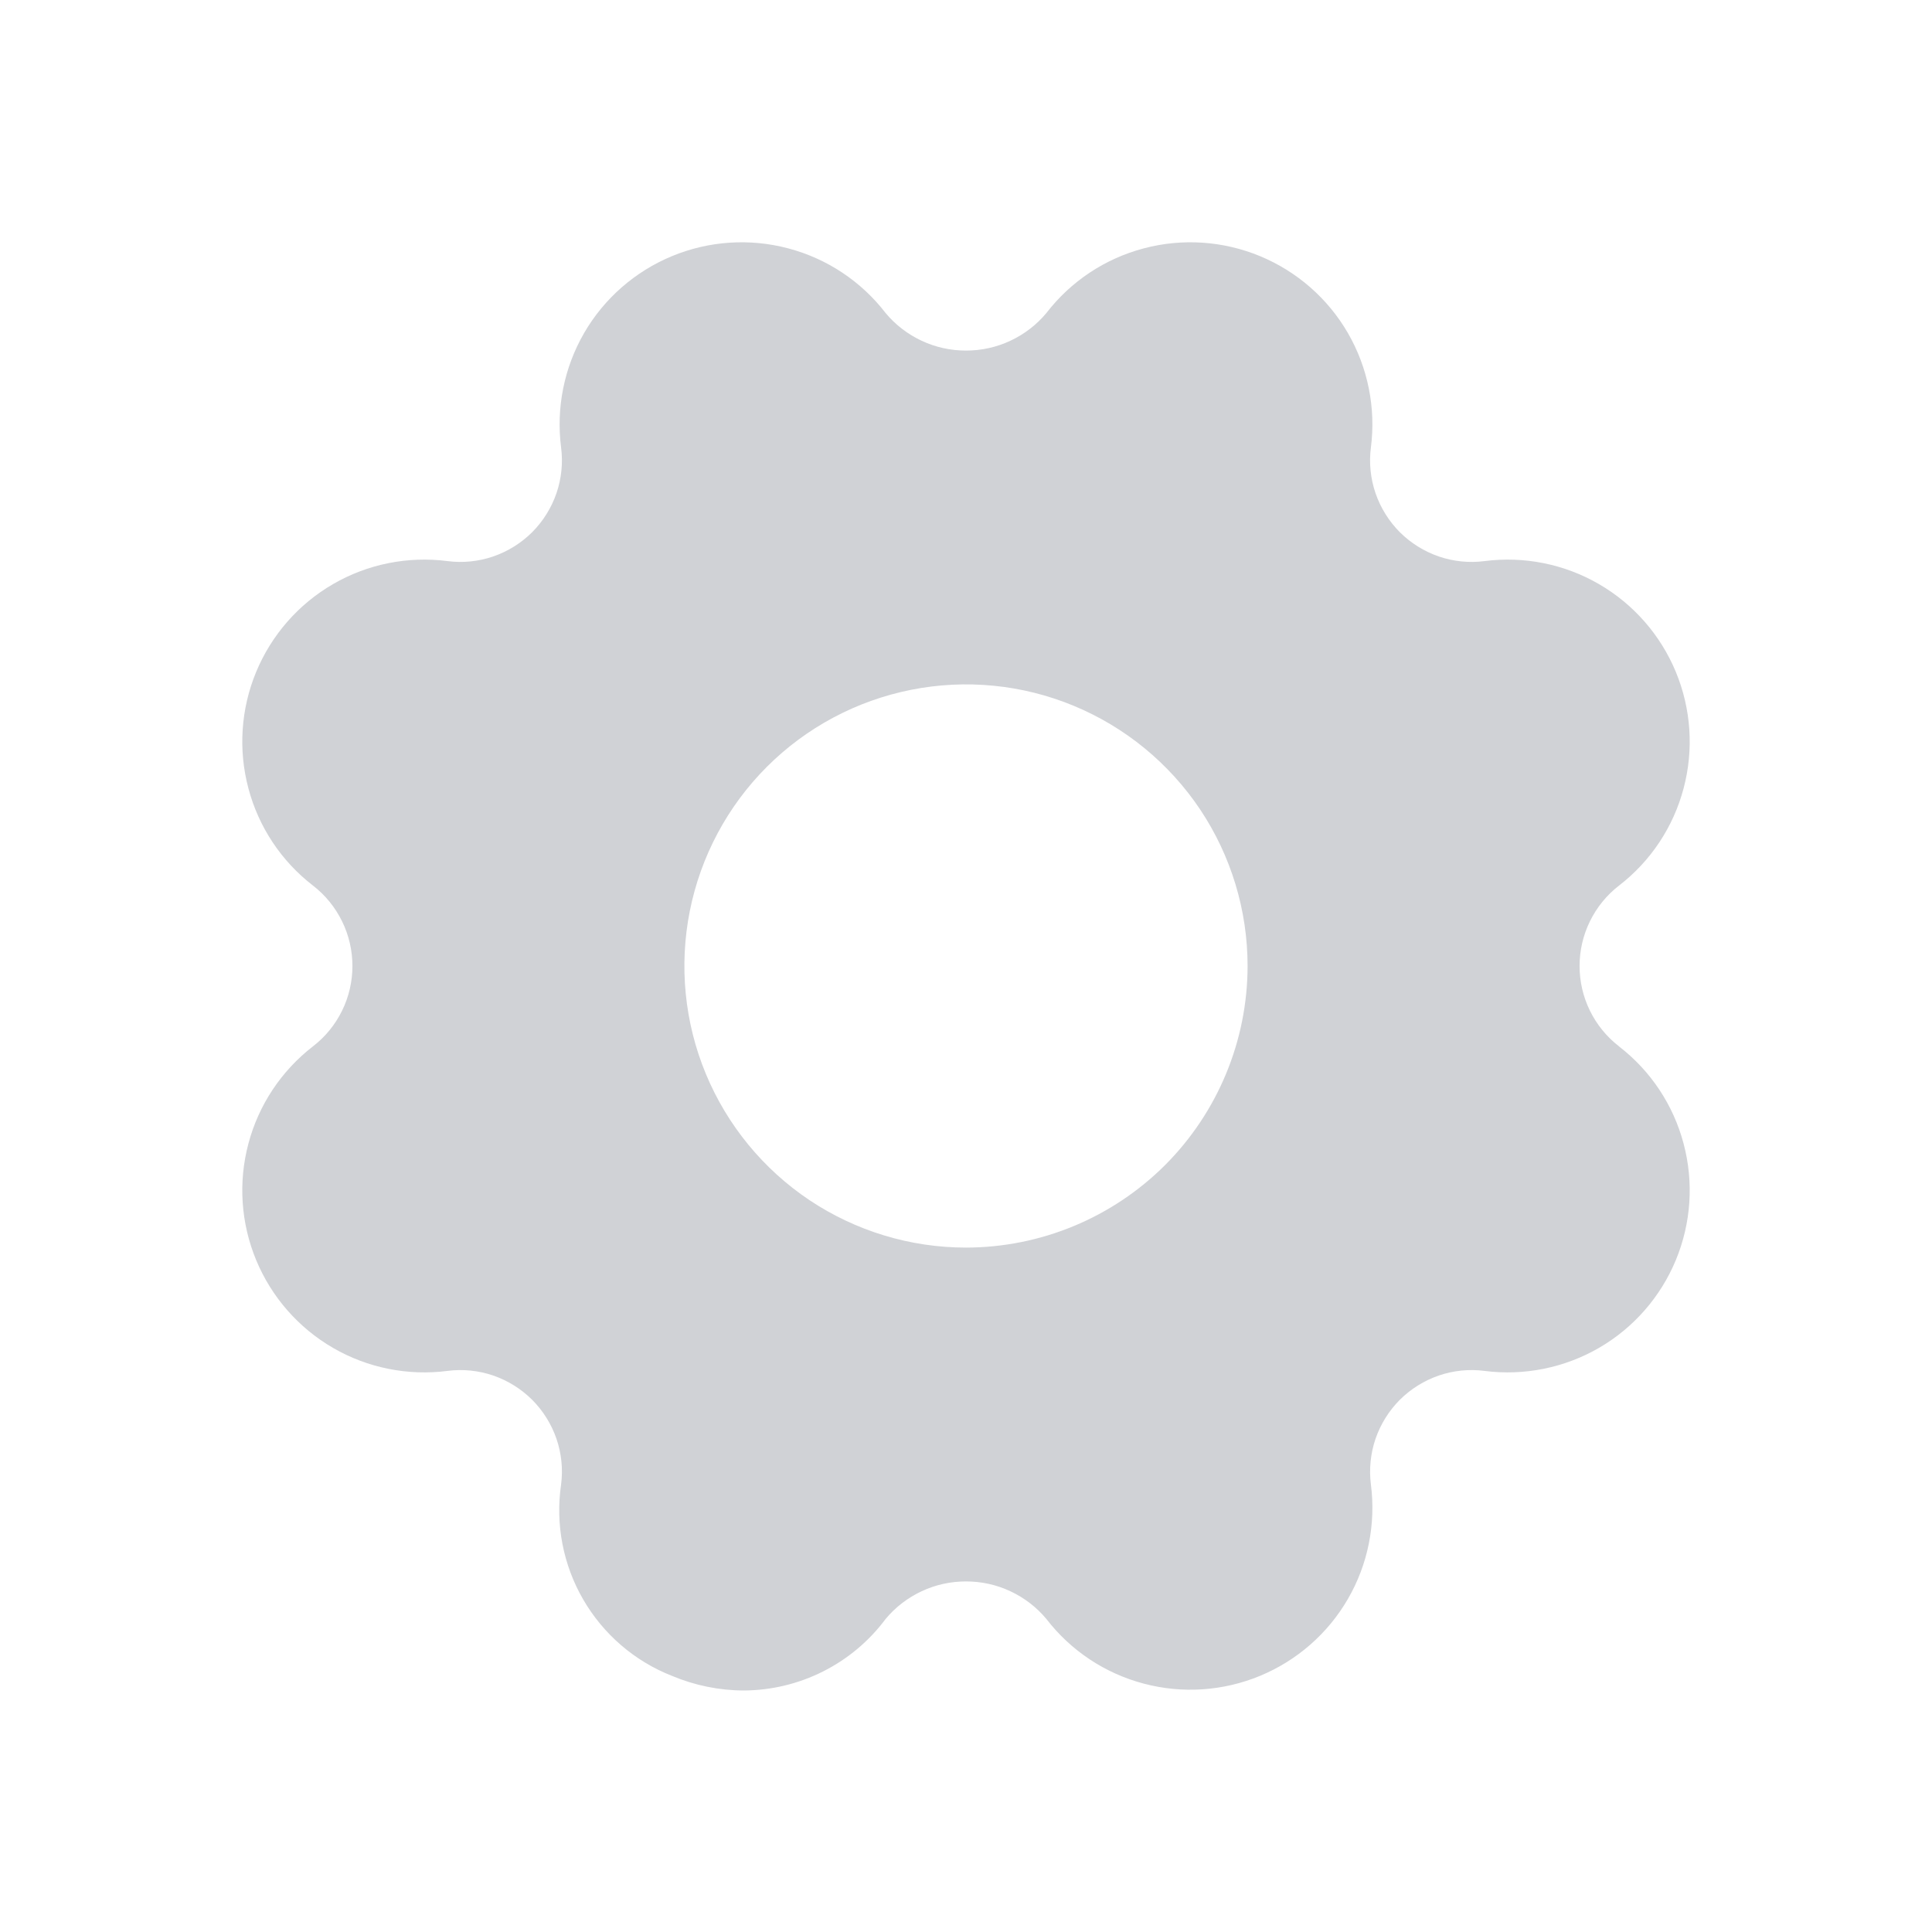
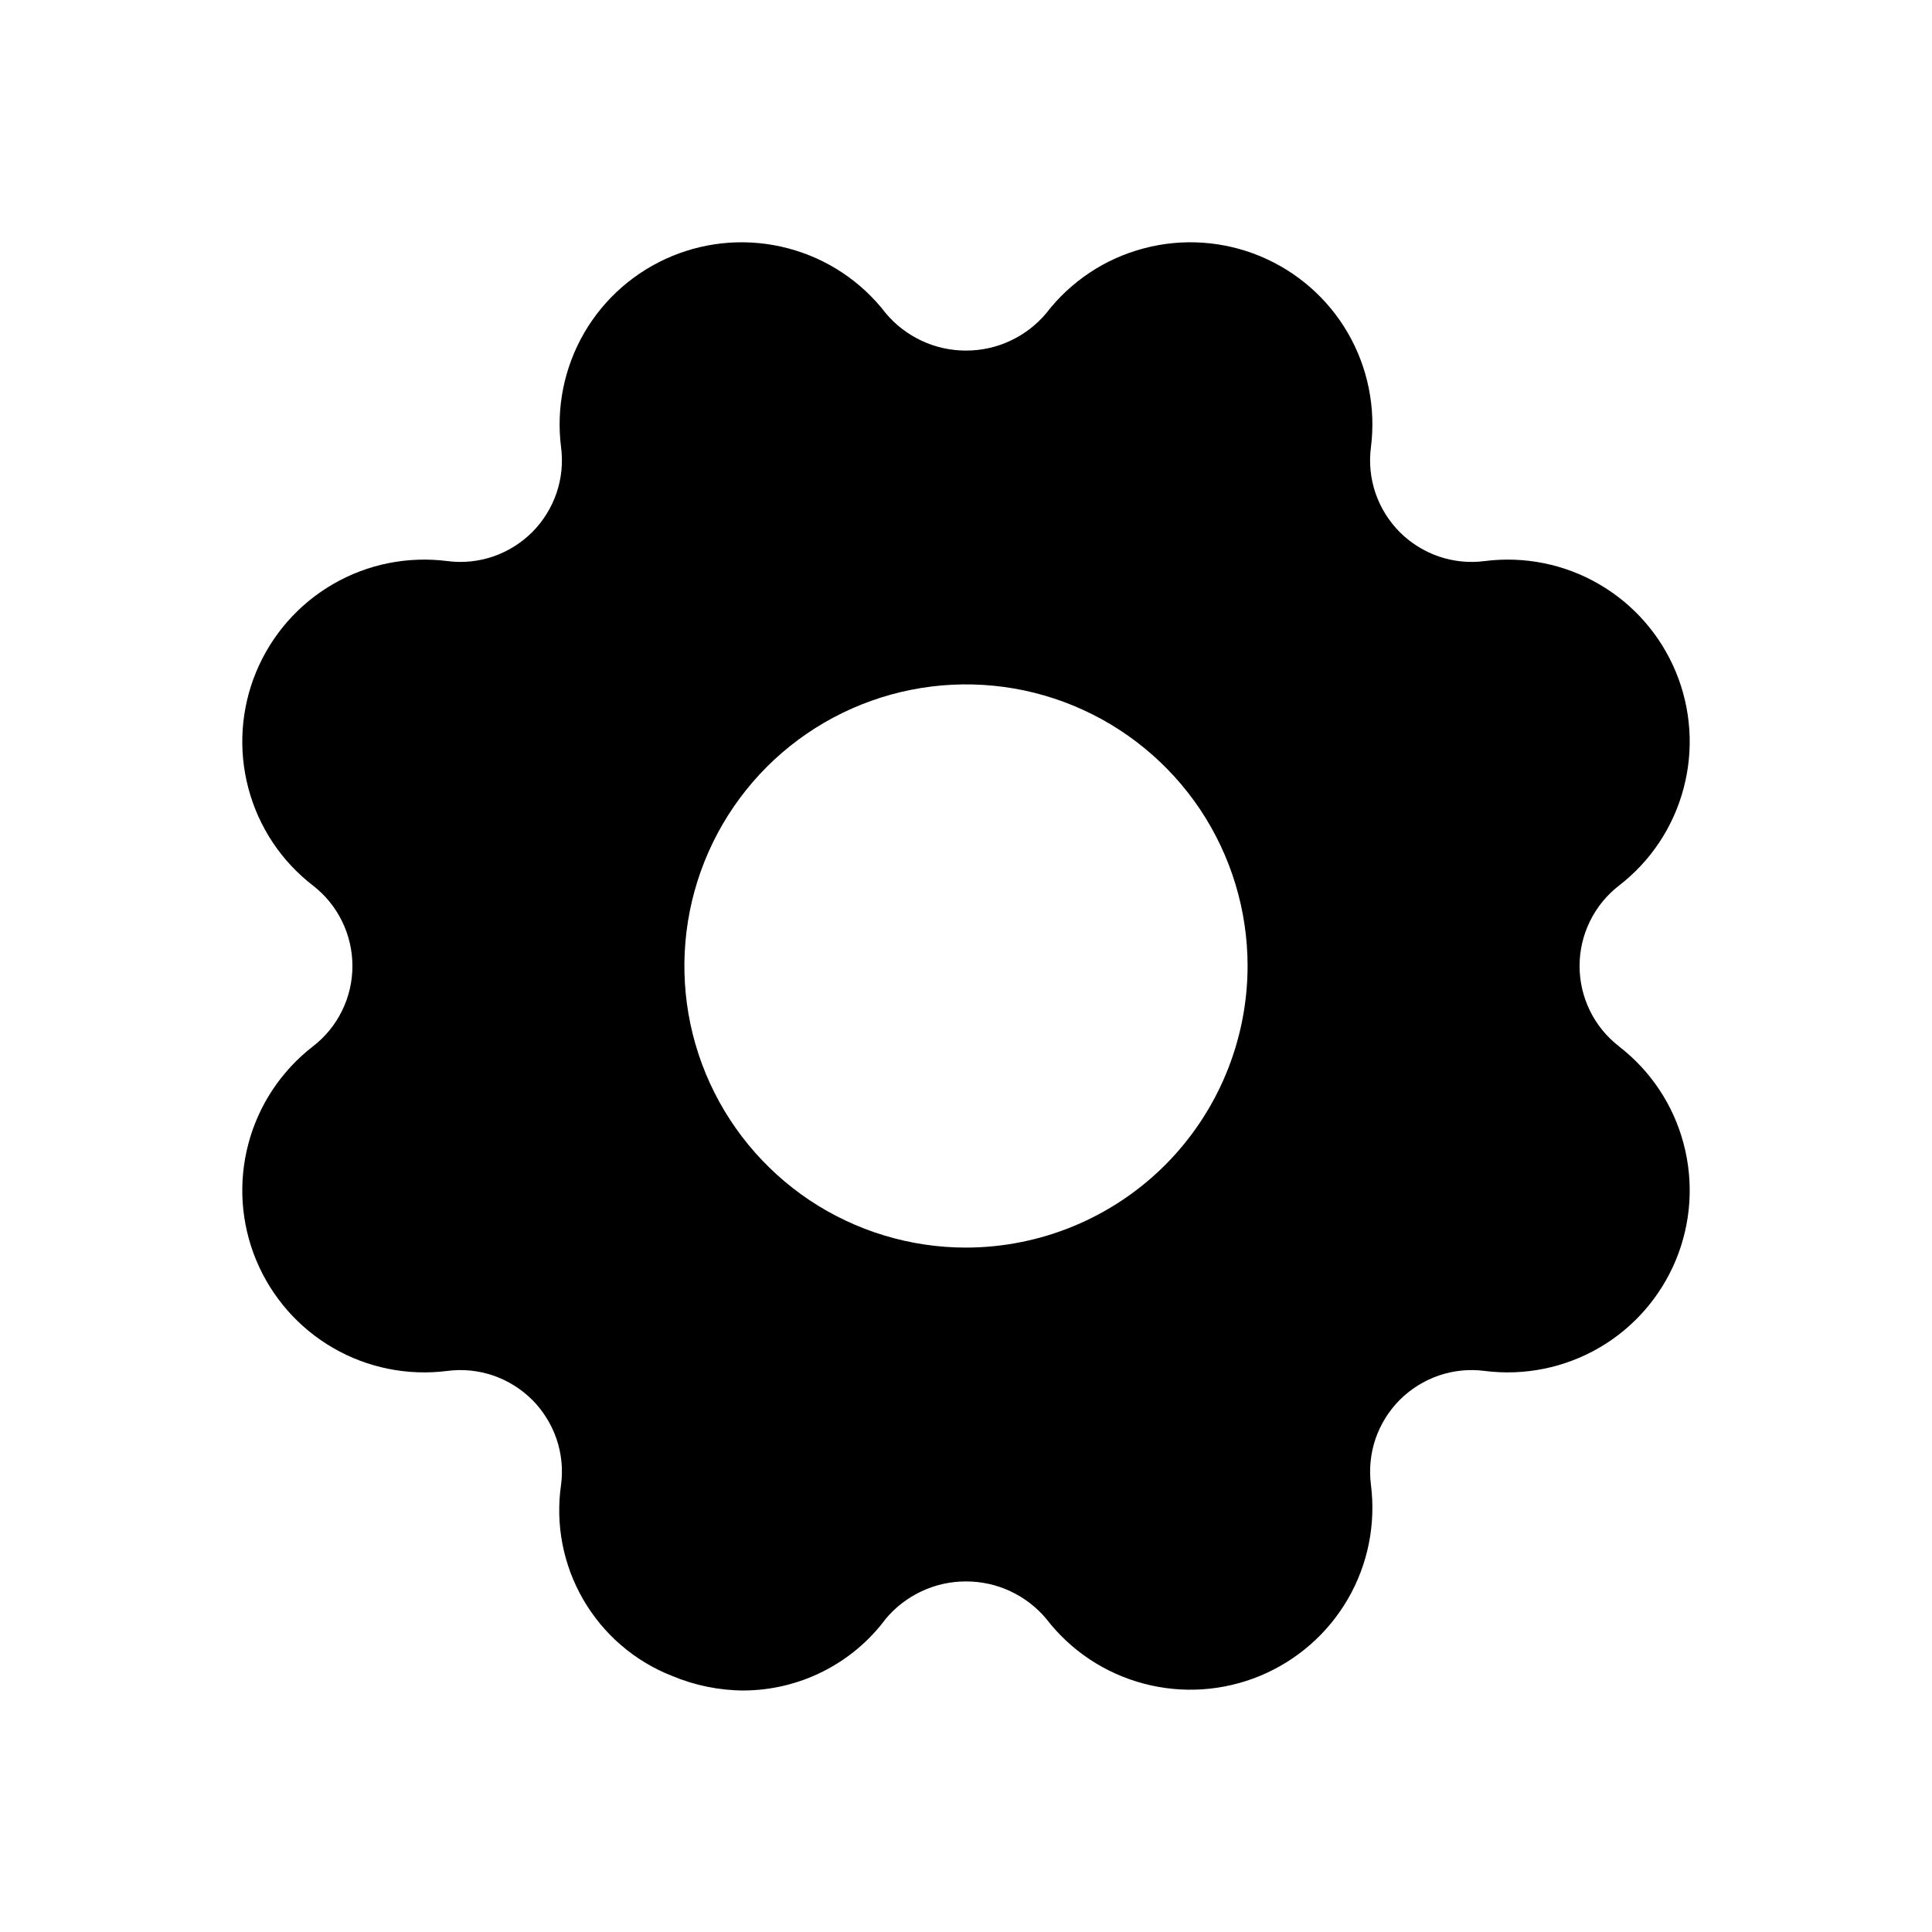
<svg xmlns="http://www.w3.org/2000/svg" width="24" height="24" viewBox="0 0 24 24" fill="none">
-   <path d="M20.112 12.998C19.959 12.88 19.836 12.729 19.751 12.556C19.666 12.383 19.622 12.193 19.622 12C19.622 11.807 19.666 11.617 19.751 11.444C19.836 11.271 19.959 11.119 20.112 11.001C20.505 10.698 20.787 10.274 20.914 9.794C21.042 9.314 21.008 8.806 20.818 8.347C20.628 7.889 20.293 7.505 19.863 7.256C19.434 7.007 18.934 6.907 18.442 6.97C18.251 6.995 18.056 6.975 17.874 6.913C17.691 6.85 17.526 6.747 17.389 6.611C17.253 6.474 17.15 6.309 17.087 6.126C17.025 5.944 17.005 5.749 17.03 5.558C17.093 5.066 16.992 4.566 16.744 4.137C16.495 3.707 16.111 3.372 15.653 3.182C15.194 2.992 14.686 2.958 14.206 3.086C13.726 3.213 13.302 3.495 12.999 3.888C12.877 4.035 12.724 4.152 12.551 4.233C12.379 4.314 12.191 4.355 12 4.355C11.809 4.355 11.621 4.314 11.449 4.233C11.276 4.152 11.123 4.035 11.001 3.888C10.698 3.495 10.274 3.213 9.794 3.086C9.314 2.958 8.806 2.992 8.347 3.182C7.889 3.372 7.505 3.707 7.256 4.137C7.008 4.566 6.907 5.066 6.97 5.558C6.995 5.749 6.975 5.944 6.913 6.126C6.85 6.309 6.747 6.474 6.611 6.611C6.474 6.747 6.309 6.85 6.126 6.913C5.944 6.975 5.749 6.995 5.558 6.97C5.066 6.907 4.566 7.007 4.137 7.256C3.707 7.505 3.372 7.889 3.182 8.347C2.992 8.806 2.958 9.314 3.086 9.794C3.213 10.274 3.495 10.698 3.888 11.001C4.041 11.119 4.164 11.271 4.249 11.444C4.334 11.617 4.378 11.807 4.378 12C4.378 12.193 4.334 12.383 4.249 12.556C4.164 12.729 4.041 12.88 3.888 12.998C3.495 13.302 3.213 13.726 3.086 14.206C2.958 14.686 2.992 15.194 3.182 15.653C3.372 16.111 3.707 16.495 4.137 16.744C4.566 16.993 5.066 17.093 5.558 17.03C5.749 17.005 5.944 17.025 6.126 17.087C6.309 17.15 6.474 17.253 6.611 17.389C6.747 17.526 6.85 17.691 6.913 17.874C6.975 18.056 6.995 18.251 6.97 18.442C6.898 18.935 6.995 19.439 7.245 19.87C7.495 20.301 7.883 20.636 8.347 20.818C8.63 20.937 8.933 20.999 9.24 21C9.582 20.998 9.92 20.917 10.225 20.763C10.531 20.609 10.797 20.386 11.001 20.112C11.123 19.965 11.276 19.848 11.449 19.767C11.621 19.686 11.809 19.645 12 19.645C12.191 19.645 12.379 19.686 12.551 19.767C12.724 19.848 12.877 19.965 12.999 20.112C13.302 20.505 13.726 20.787 14.206 20.914C14.686 21.042 15.194 21.008 15.653 20.818C16.111 20.628 16.495 20.293 16.744 19.863C16.993 19.434 17.093 18.934 17.03 18.442C17.006 18.251 17.025 18.056 17.087 17.874C17.15 17.691 17.253 17.526 17.389 17.389C17.526 17.253 17.691 17.15 17.874 17.087C18.056 17.025 18.251 17.005 18.442 17.03C18.934 17.093 19.434 16.992 19.863 16.744C20.293 16.495 20.628 16.111 20.818 15.653C21.008 15.194 21.042 14.686 20.914 14.206C20.787 13.726 20.505 13.302 20.112 12.999V12.998ZM12 15.498C11.308 15.498 10.632 15.293 10.056 14.909C9.481 14.524 9.033 13.978 8.768 13.339C8.503 12.7 8.434 11.996 8.569 11.317C8.704 10.639 9.037 10.015 9.526 9.526C10.015 9.037 10.639 8.704 11.318 8.569C11.996 8.434 12.7 8.503 13.339 8.768C13.978 9.033 14.524 9.481 14.909 10.056C15.293 10.632 15.498 11.308 15.498 12C15.497 12.928 15.128 13.817 14.473 14.473C13.817 15.128 12.928 15.497 12 15.498Z" fill="#D0D2D6" />
+   <path d="M20.112 12.998C19.959 12.88 19.836 12.729 19.751 12.556C19.666 12.383 19.622 12.193 19.622 12C19.622 11.807 19.666 11.617 19.751 11.444C19.836 11.271 19.959 11.119 20.112 11.001C20.505 10.698 20.787 10.274 20.914 9.794C21.042 9.314 21.008 8.806 20.818 8.347C20.628 7.889 20.293 7.505 19.863 7.256C19.434 7.007 18.934 6.907 18.442 6.97C18.251 6.995 18.056 6.975 17.874 6.913C17.691 6.85 17.526 6.747 17.389 6.611C17.253 6.474 17.15 6.309 17.087 6.126C17.025 5.944 17.005 5.749 17.03 5.558C17.093 5.066 16.992 4.566 16.744 4.137C16.495 3.707 16.111 3.372 15.653 3.182C15.194 2.992 14.686 2.958 14.206 3.086C13.726 3.213 13.302 3.495 12.999 3.888C12.877 4.035 12.724 4.152 12.551 4.233C12.379 4.314 12.191 4.355 12 4.355C11.809 4.355 11.621 4.314 11.449 4.233C11.276 4.152 11.123 4.035 11.001 3.888C10.698 3.495 10.274 3.213 9.794 3.086C9.314 2.958 8.806 2.992 8.347 3.182C7.889 3.372 7.505 3.707 7.256 4.137C7.008 4.566 6.907 5.066 6.97 5.558C6.995 5.749 6.975 5.944 6.913 6.126C6.85 6.309 6.747 6.474 6.611 6.611C6.474 6.747 6.309 6.85 6.126 6.913C5.944 6.975 5.749 6.995 5.558 6.97C5.066 6.907 4.566 7.007 4.137 7.256C3.707 7.505 3.372 7.889 3.182 8.347C2.992 8.806 2.958 9.314 3.086 9.794C3.213 10.274 3.495 10.698 3.888 11.001C4.041 11.119 4.164 11.271 4.249 11.444C4.334 11.617 4.378 11.807 4.378 12C4.378 12.193 4.334 12.383 4.249 12.556C4.164 12.729 4.041 12.88 3.888 12.998C3.495 13.302 3.213 13.726 3.086 14.206C2.958 14.686 2.992 15.194 3.182 15.653C3.372 16.111 3.707 16.495 4.137 16.744C4.566 16.993 5.066 17.093 5.558 17.03C5.749 17.005 5.944 17.025 6.126 17.087C6.309 17.15 6.474 17.253 6.611 17.389C6.747 17.526 6.85 17.691 6.913 17.874C6.975 18.056 6.995 18.251 6.97 18.442C6.898 18.935 6.995 19.439 7.245 19.87C7.495 20.301 7.883 20.636 8.347 20.818C8.63 20.937 8.933 20.999 9.24 21C9.582 20.998 9.92 20.917 10.225 20.763C10.531 20.609 10.797 20.386 11.001 20.112C11.123 19.965 11.276 19.848 11.449 19.767C11.621 19.686 11.809 19.645 12 19.645C12.191 19.645 12.379 19.686 12.551 19.767C12.724 19.848 12.877 19.965 12.999 20.112C13.302 20.505 13.726 20.787 14.206 20.914C14.686 21.042 15.194 21.008 15.653 20.818C16.111 20.628 16.495 20.293 16.744 19.863C16.993 19.434 17.093 18.934 17.03 18.442C17.006 18.251 17.025 18.056 17.087 17.874C17.15 17.691 17.253 17.526 17.389 17.389C17.526 17.253 17.691 17.15 17.874 17.087C18.056 17.025 18.251 17.005 18.442 17.03C18.934 17.093 19.434 16.992 19.863 16.744C20.293 16.495 20.628 16.111 20.818 15.653C21.008 15.194 21.042 14.686 20.914 14.206C20.787 13.726 20.505 13.302 20.112 12.999V12.998ZM12 15.498C11.308 15.498 10.632 15.293 10.056 14.909C9.481 14.524 9.033 13.978 8.768 13.339C8.503 12.7 8.434 11.996 8.569 11.317C8.704 10.639 9.037 10.015 9.526 9.526C10.015 9.037 10.639 8.704 11.318 8.569C11.996 8.434 12.7 8.503 13.339 8.768C13.978 9.033 14.524 9.481 14.909 10.056C15.293 10.632 15.498 11.308 15.498 12C15.497 12.928 15.128 13.817 14.473 14.473C13.817 15.128 12.928 15.497 12 15.498Z" fill="currentColor" />
</svg>
